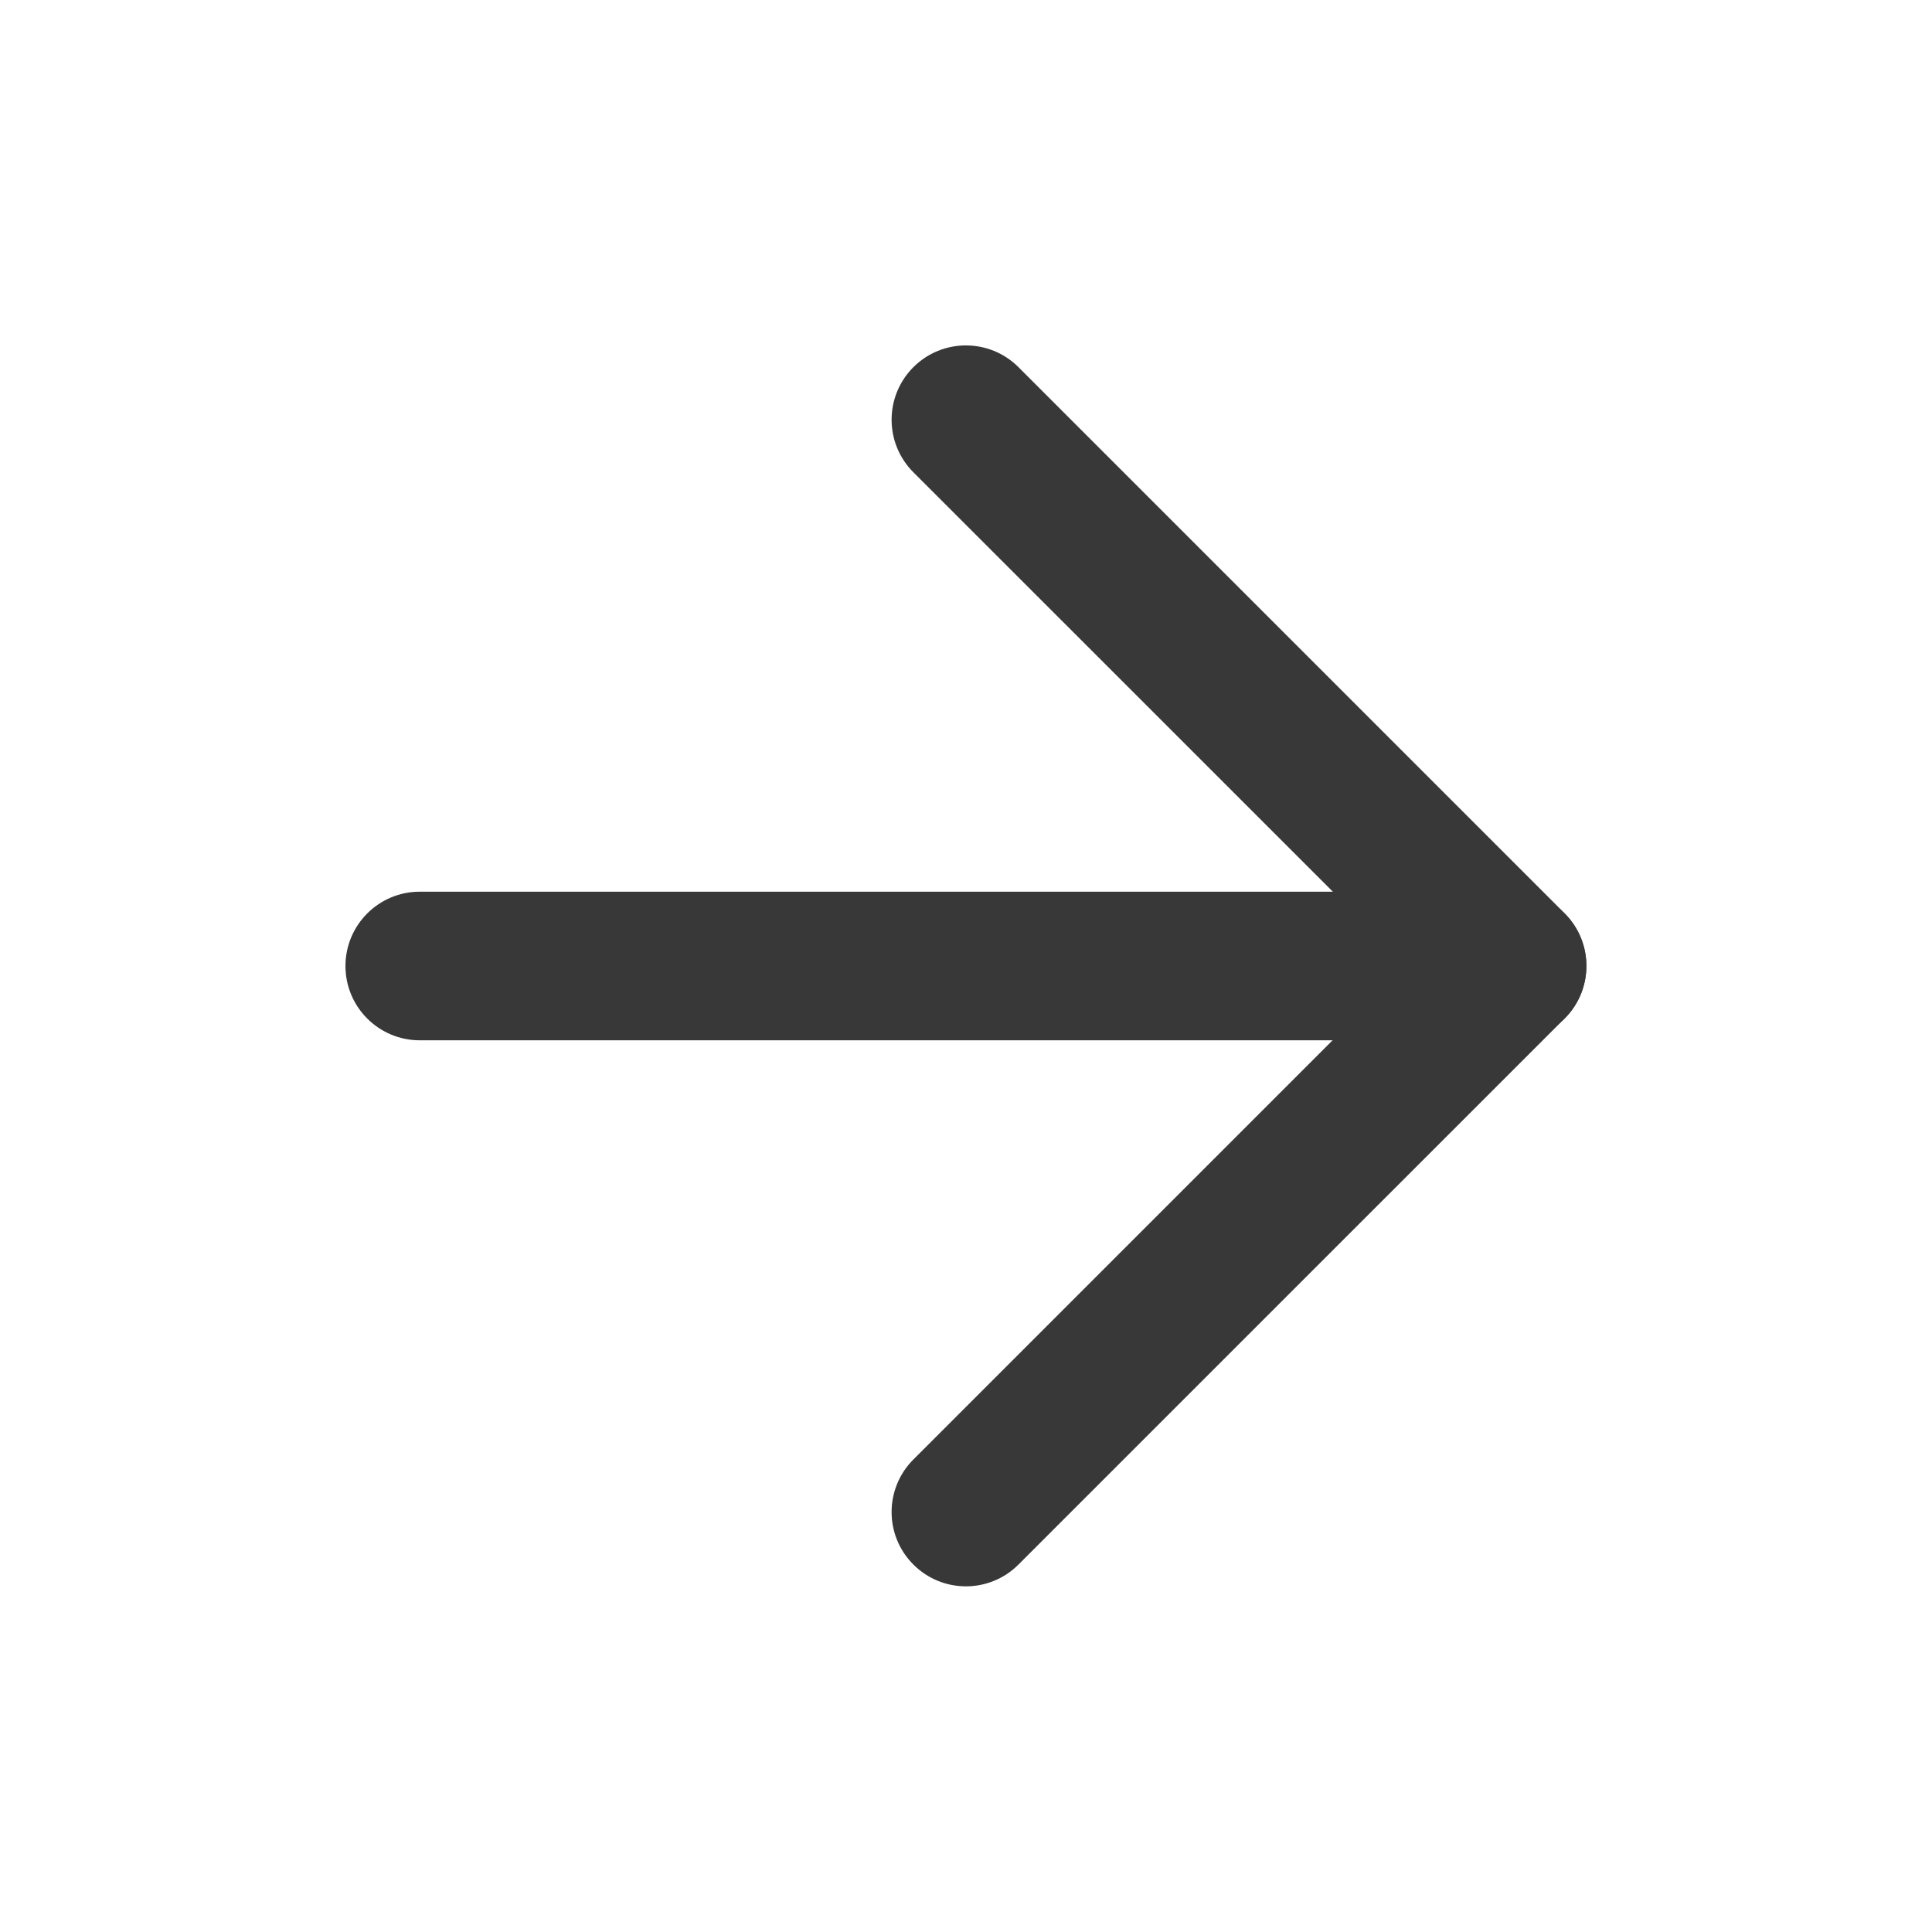
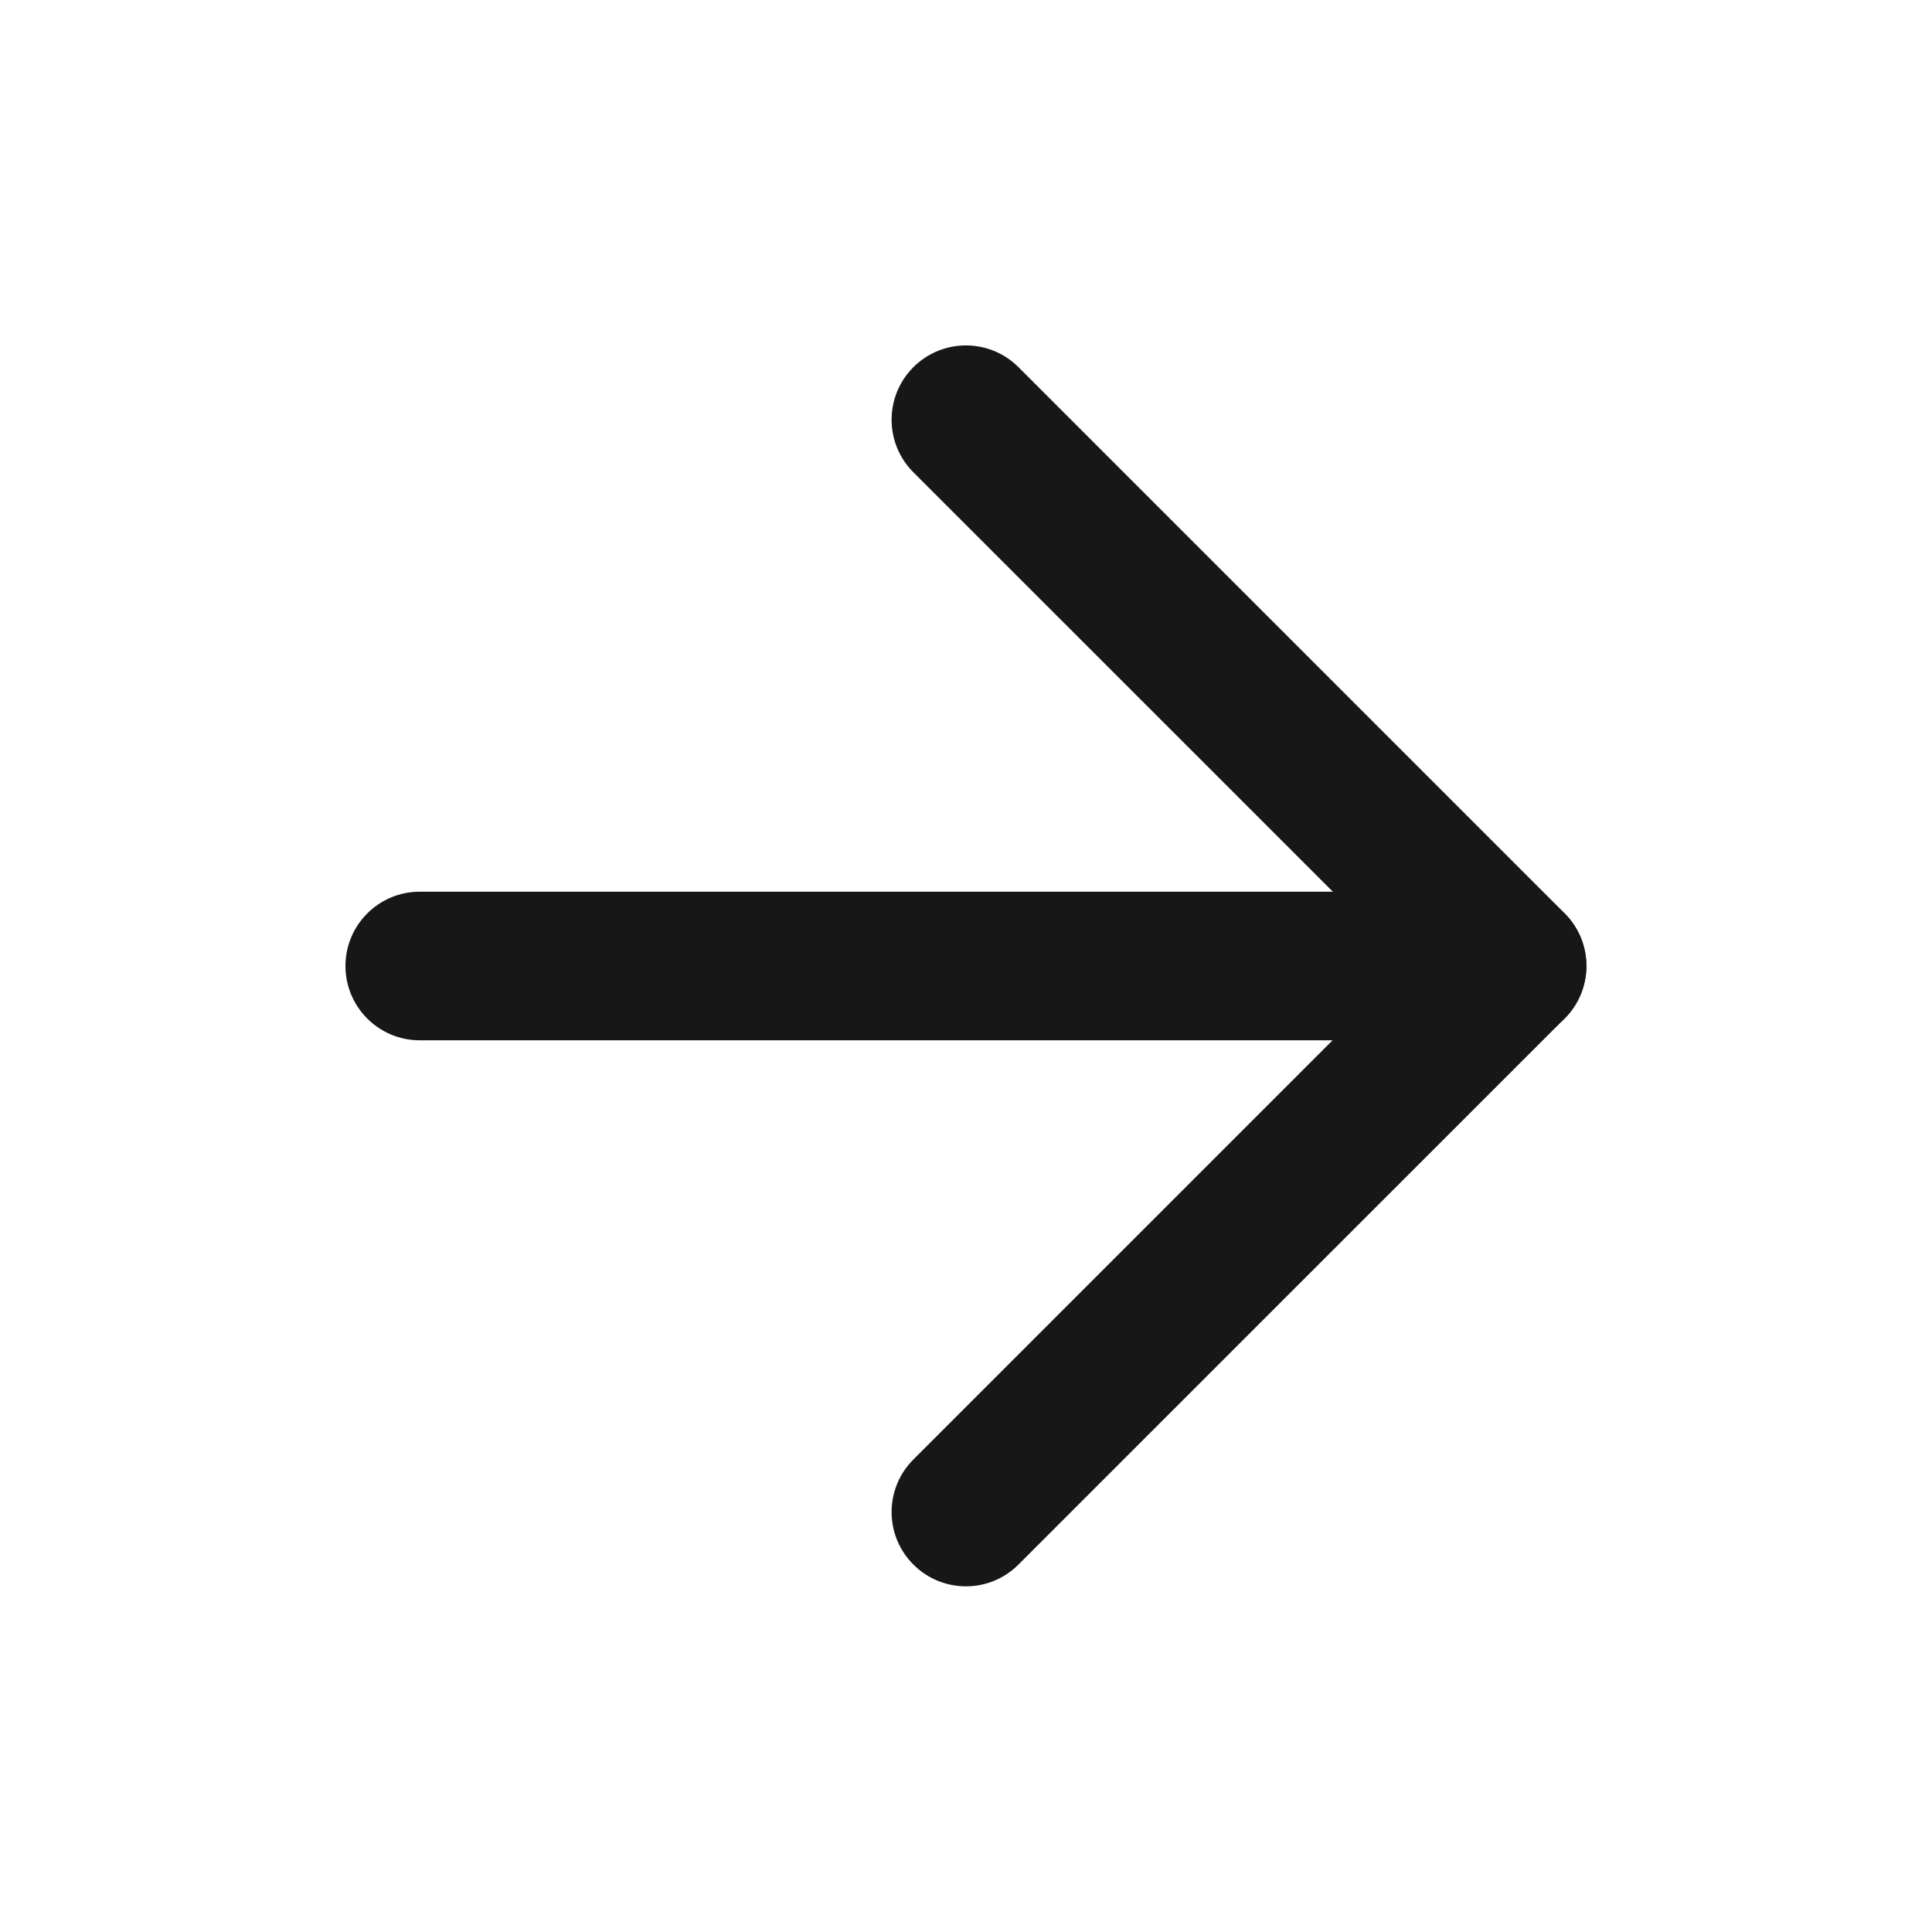
<svg xmlns="http://www.w3.org/2000/svg" width="26" height="26" viewBox="0 0 26 26" fill="none">
-   <path fill-rule="evenodd" clip-rule="evenodd" d="M4.649 13C4.649 12.448 5.097 12 5.649 12H20.349C20.902 12 21.349 12.448 21.349 13C21.349 13.552 20.902 14 20.349 14H5.649C5.097 14 4.649 13.552 4.649 13Z" fill="#383838" />
-   <path fill-rule="evenodd" clip-rule="evenodd" d="M12.292 4.941C12.682 4.551 13.316 4.551 13.706 4.941L21.056 12.291C21.244 12.479 21.349 12.733 21.349 12.998C21.349 13.264 21.244 13.518 21.056 13.706L13.706 21.055C13.316 21.446 12.682 21.446 12.292 21.055C11.901 20.665 11.901 20.032 12.292 19.641L18.935 12.998L12.292 6.356C11.901 5.965 11.901 5.332 12.292 4.941Z" fill="#383838" />
+   <path fill-rule="evenodd" clip-rule="evenodd" d="M4.649 13C4.649 12.448 5.097 12 5.649 12H20.349C20.902 12 21.349 12.448 21.349 13C21.349 13.552 20.902 14 20.349 14H5.649C5.097 14 4.649 13.552 4.649 13Z" fill="#171717" />
+   <path fill-rule="evenodd" clip-rule="evenodd" d="M12.292 4.941C12.682 4.551 13.316 4.551 13.706 4.941L21.056 12.291C21.244 12.479 21.349 12.733 21.349 12.998C21.349 13.264 21.244 13.518 21.056 13.706L13.706 21.055C13.316 21.446 12.682 21.446 12.292 21.055C11.901 20.665 11.901 20.032 12.292 19.641L18.935 12.998L12.292 6.356C11.901 5.965 11.901 5.332 12.292 4.941Z" fill="#171717" />
</svg>
